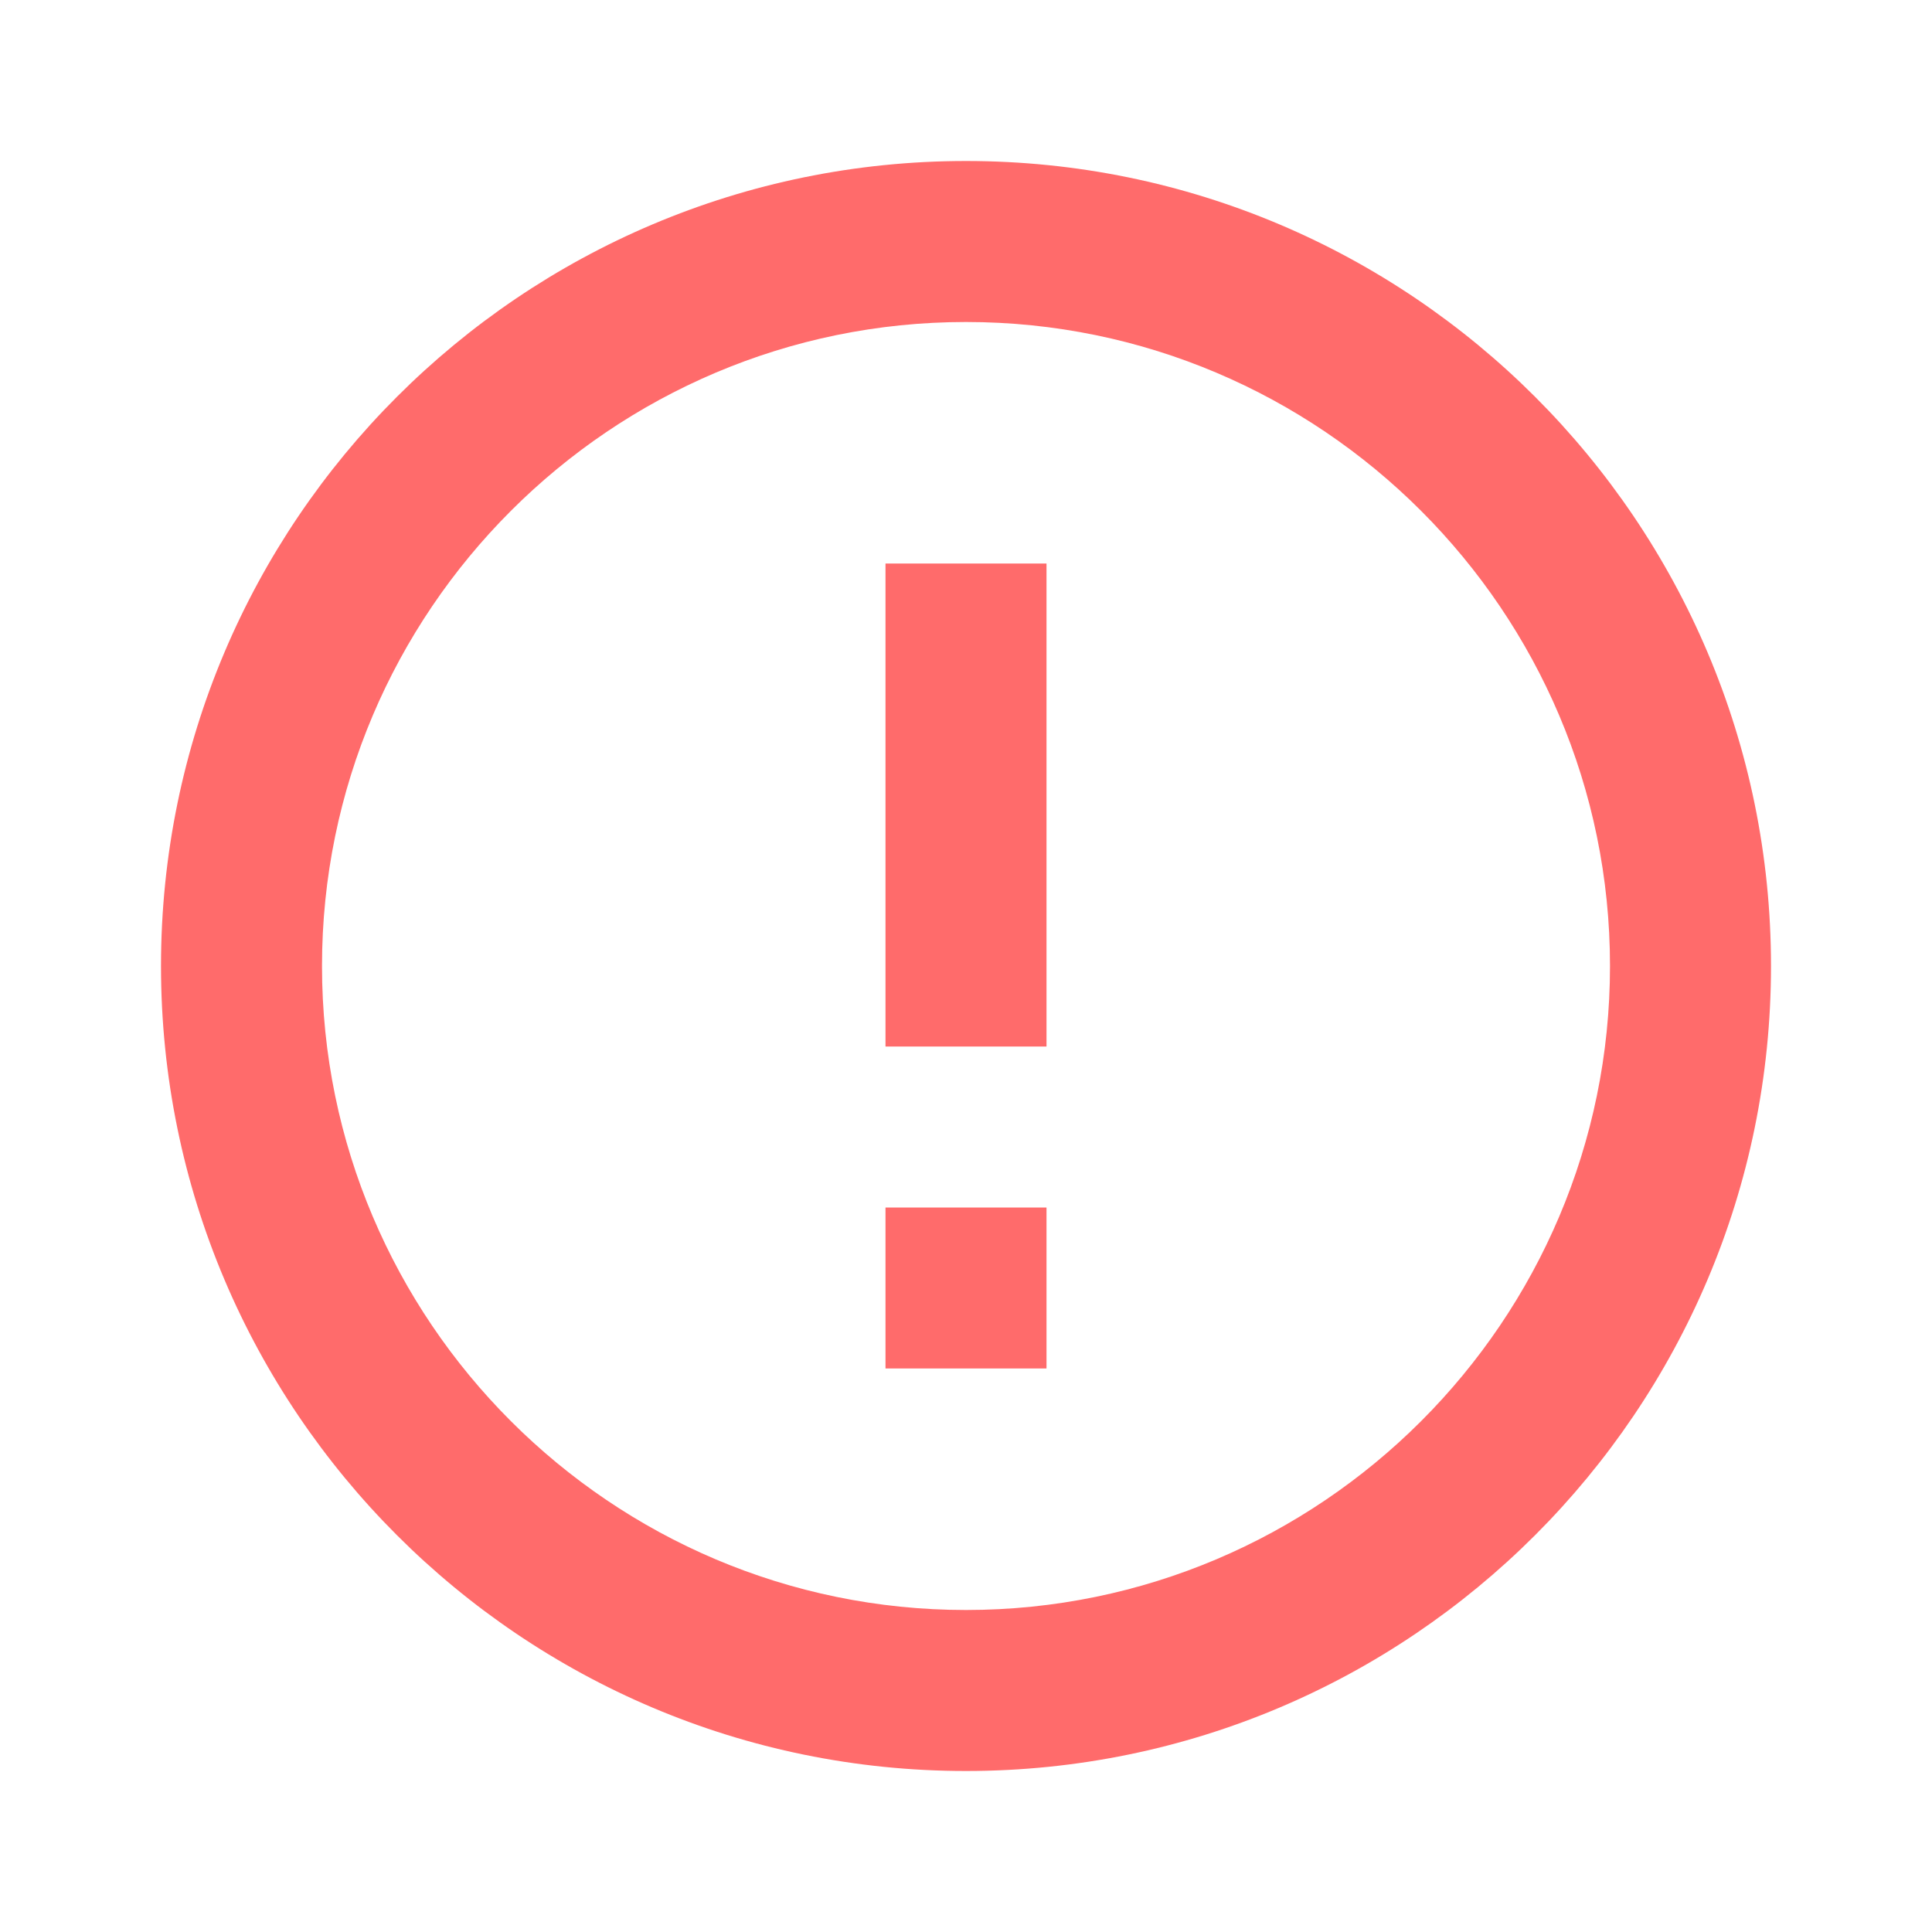
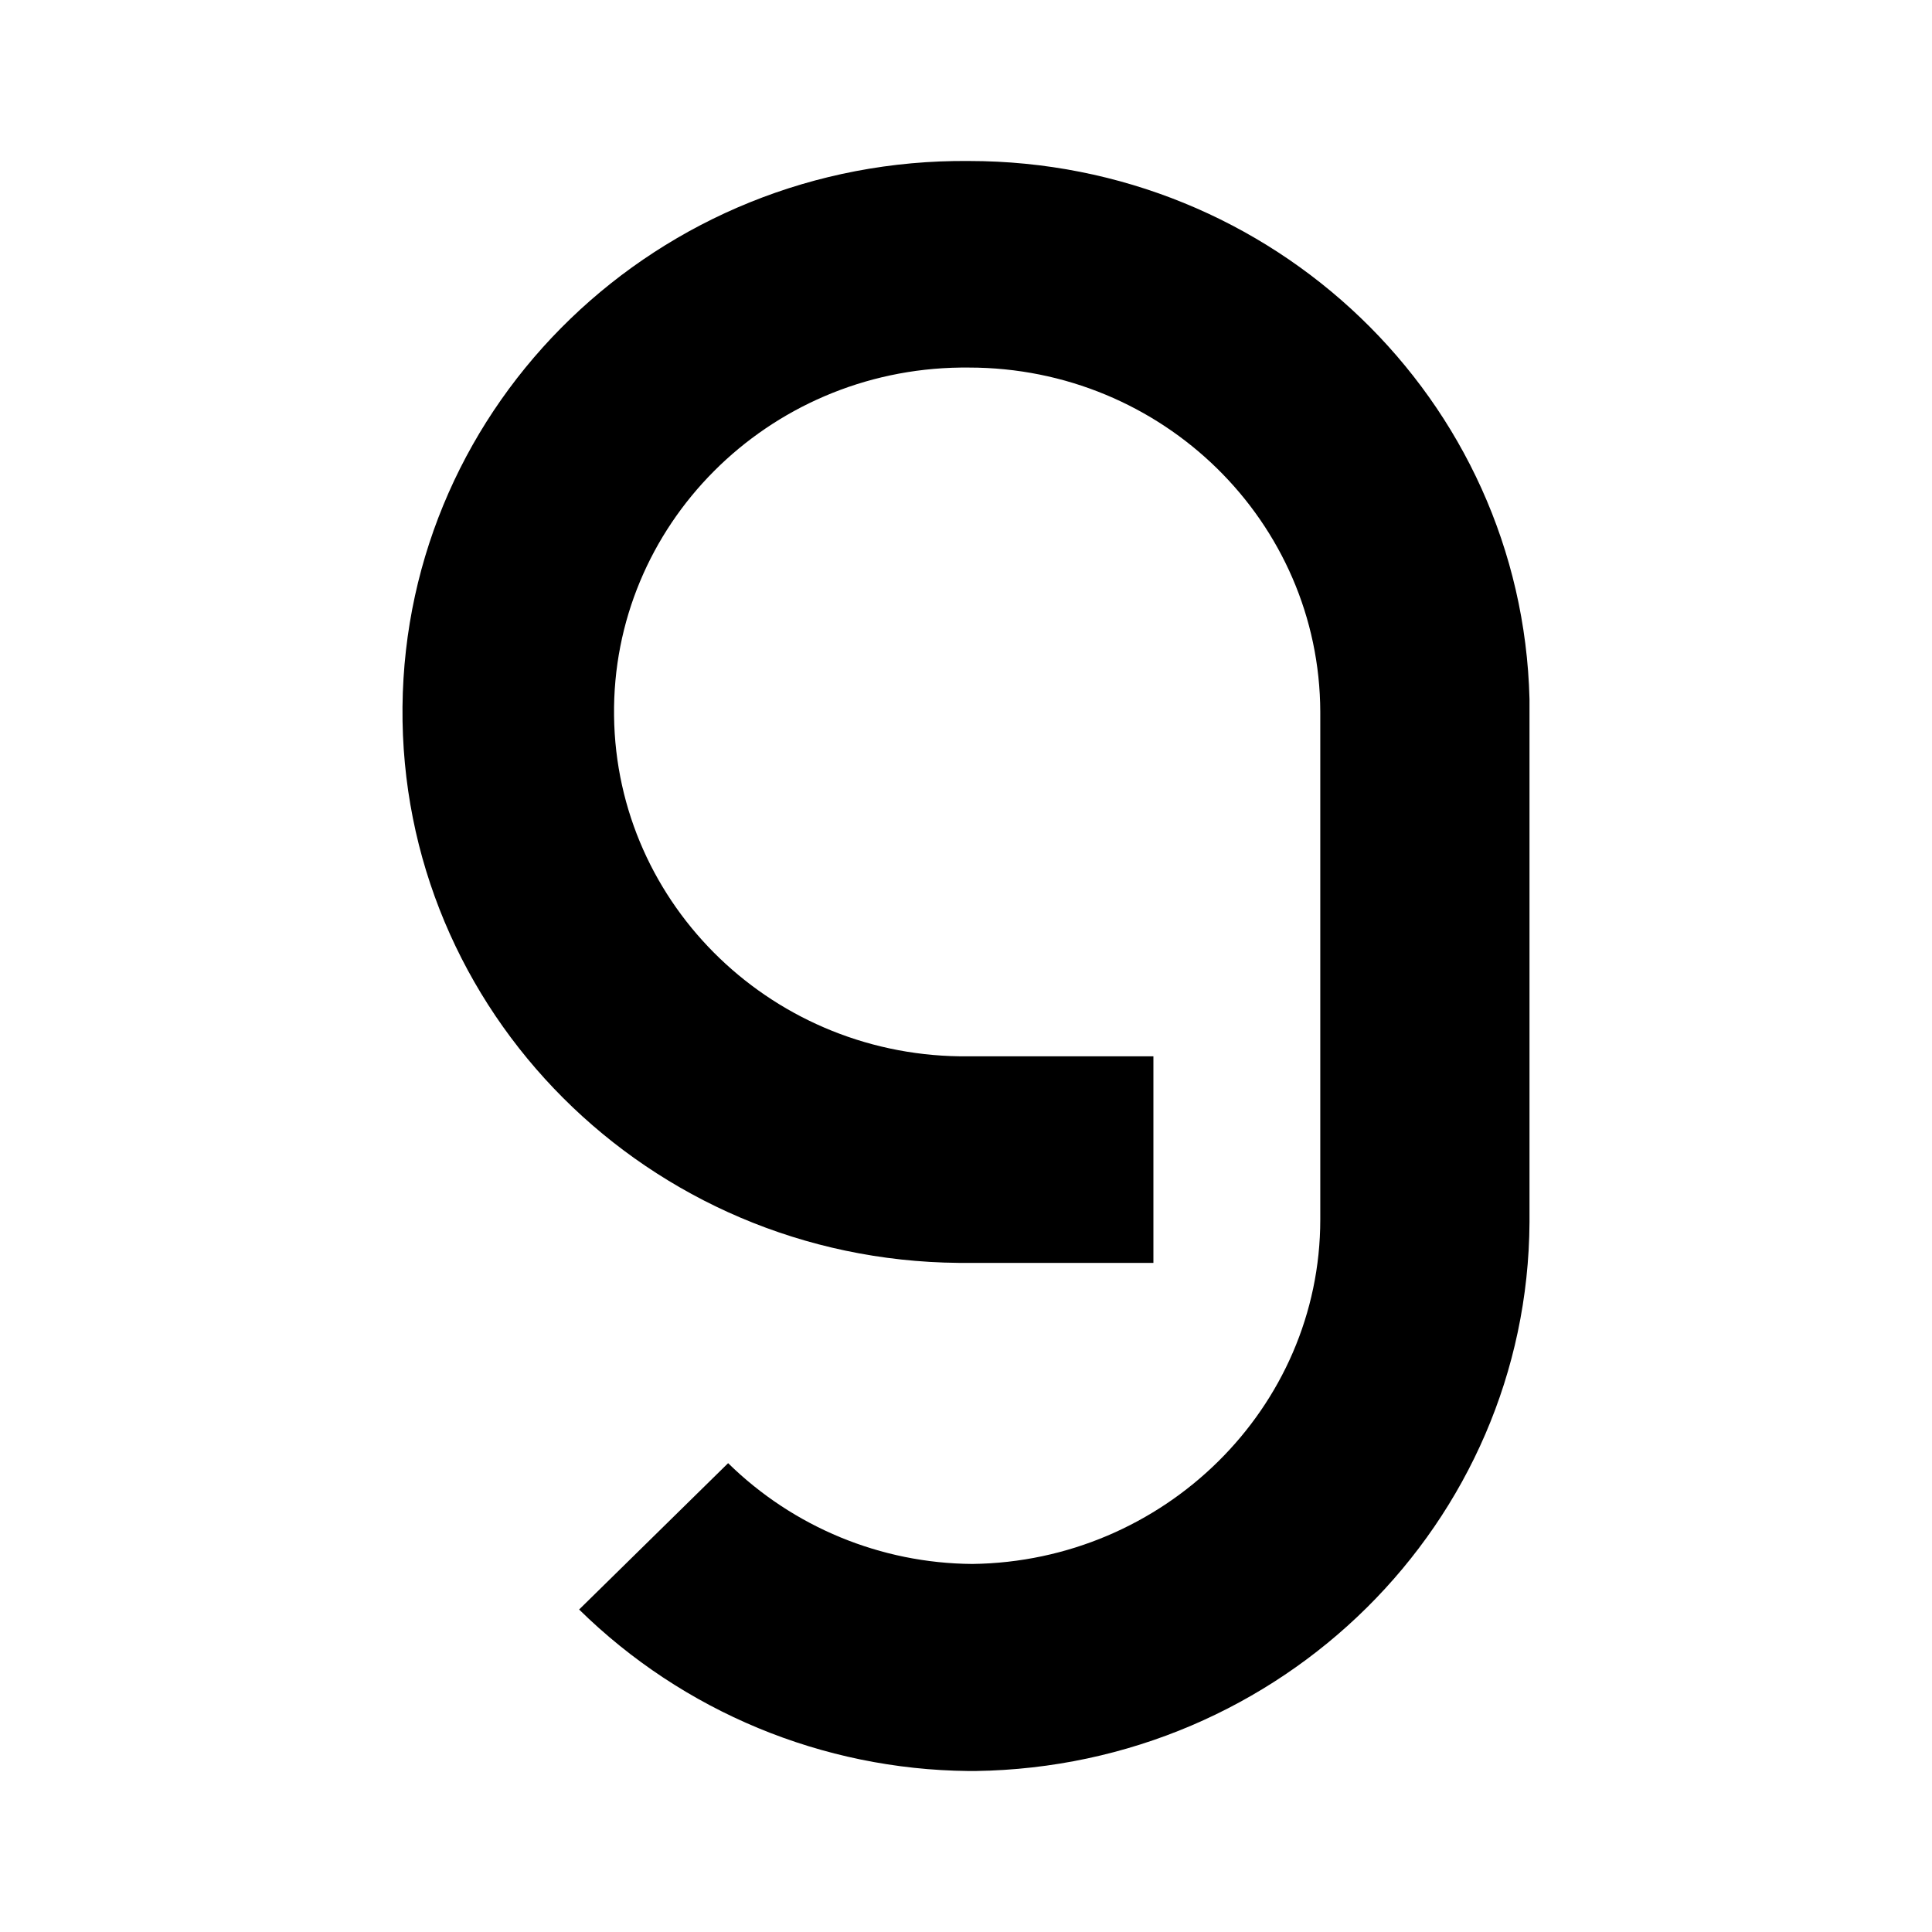
- <svg xmlns="http://www.w3.org/2000/svg" viewBox="0 0 24 24">
-   <path d="M12 2C6.48 2 2 6.48 2 12s4.48 10 10 10 10-4.48 10-10S17.52 2 12 2zm0 18c-4.41 0-8-3.59-8-8s3.59-8 8-8 8 3.59 8 8-3.59 8-8 8zm-1-13h2v6h-2zm0 8h2v2h-2z" fill="#FF6B6B" />
+ <svg xmlns="http://www.w3.org/2000/svg" fill="currentColor" fill-rule="evenodd" height="1em" style="flex:none;line-height:1" viewBox="0 0 24 24" width="1em">
+   <path d="M12.036 2c-3.853-.035-7 3-7.036 6.781-.035 3.782 3.055 6.872 6.908 6.907h2.42v-2.566h-2.292c-2.407.028-4.38-1.866-4.408-4.23-.029-2.362 1.901-4.298 4.308-4.326h.1c2.407 0 4.358 1.915 4.365 4.278v6.305c0 2.342-1.944 4.25-4.323 4.279a4.375 4.375 0 01-3.033-1.252l-1.851 1.818A7 7 0 0012.029 22h.092c3.803-.056 6.858-3.083 6.879-6.816v-6.5C18.907 4.963 15.817 2 12.036 2z" />
</svg>
